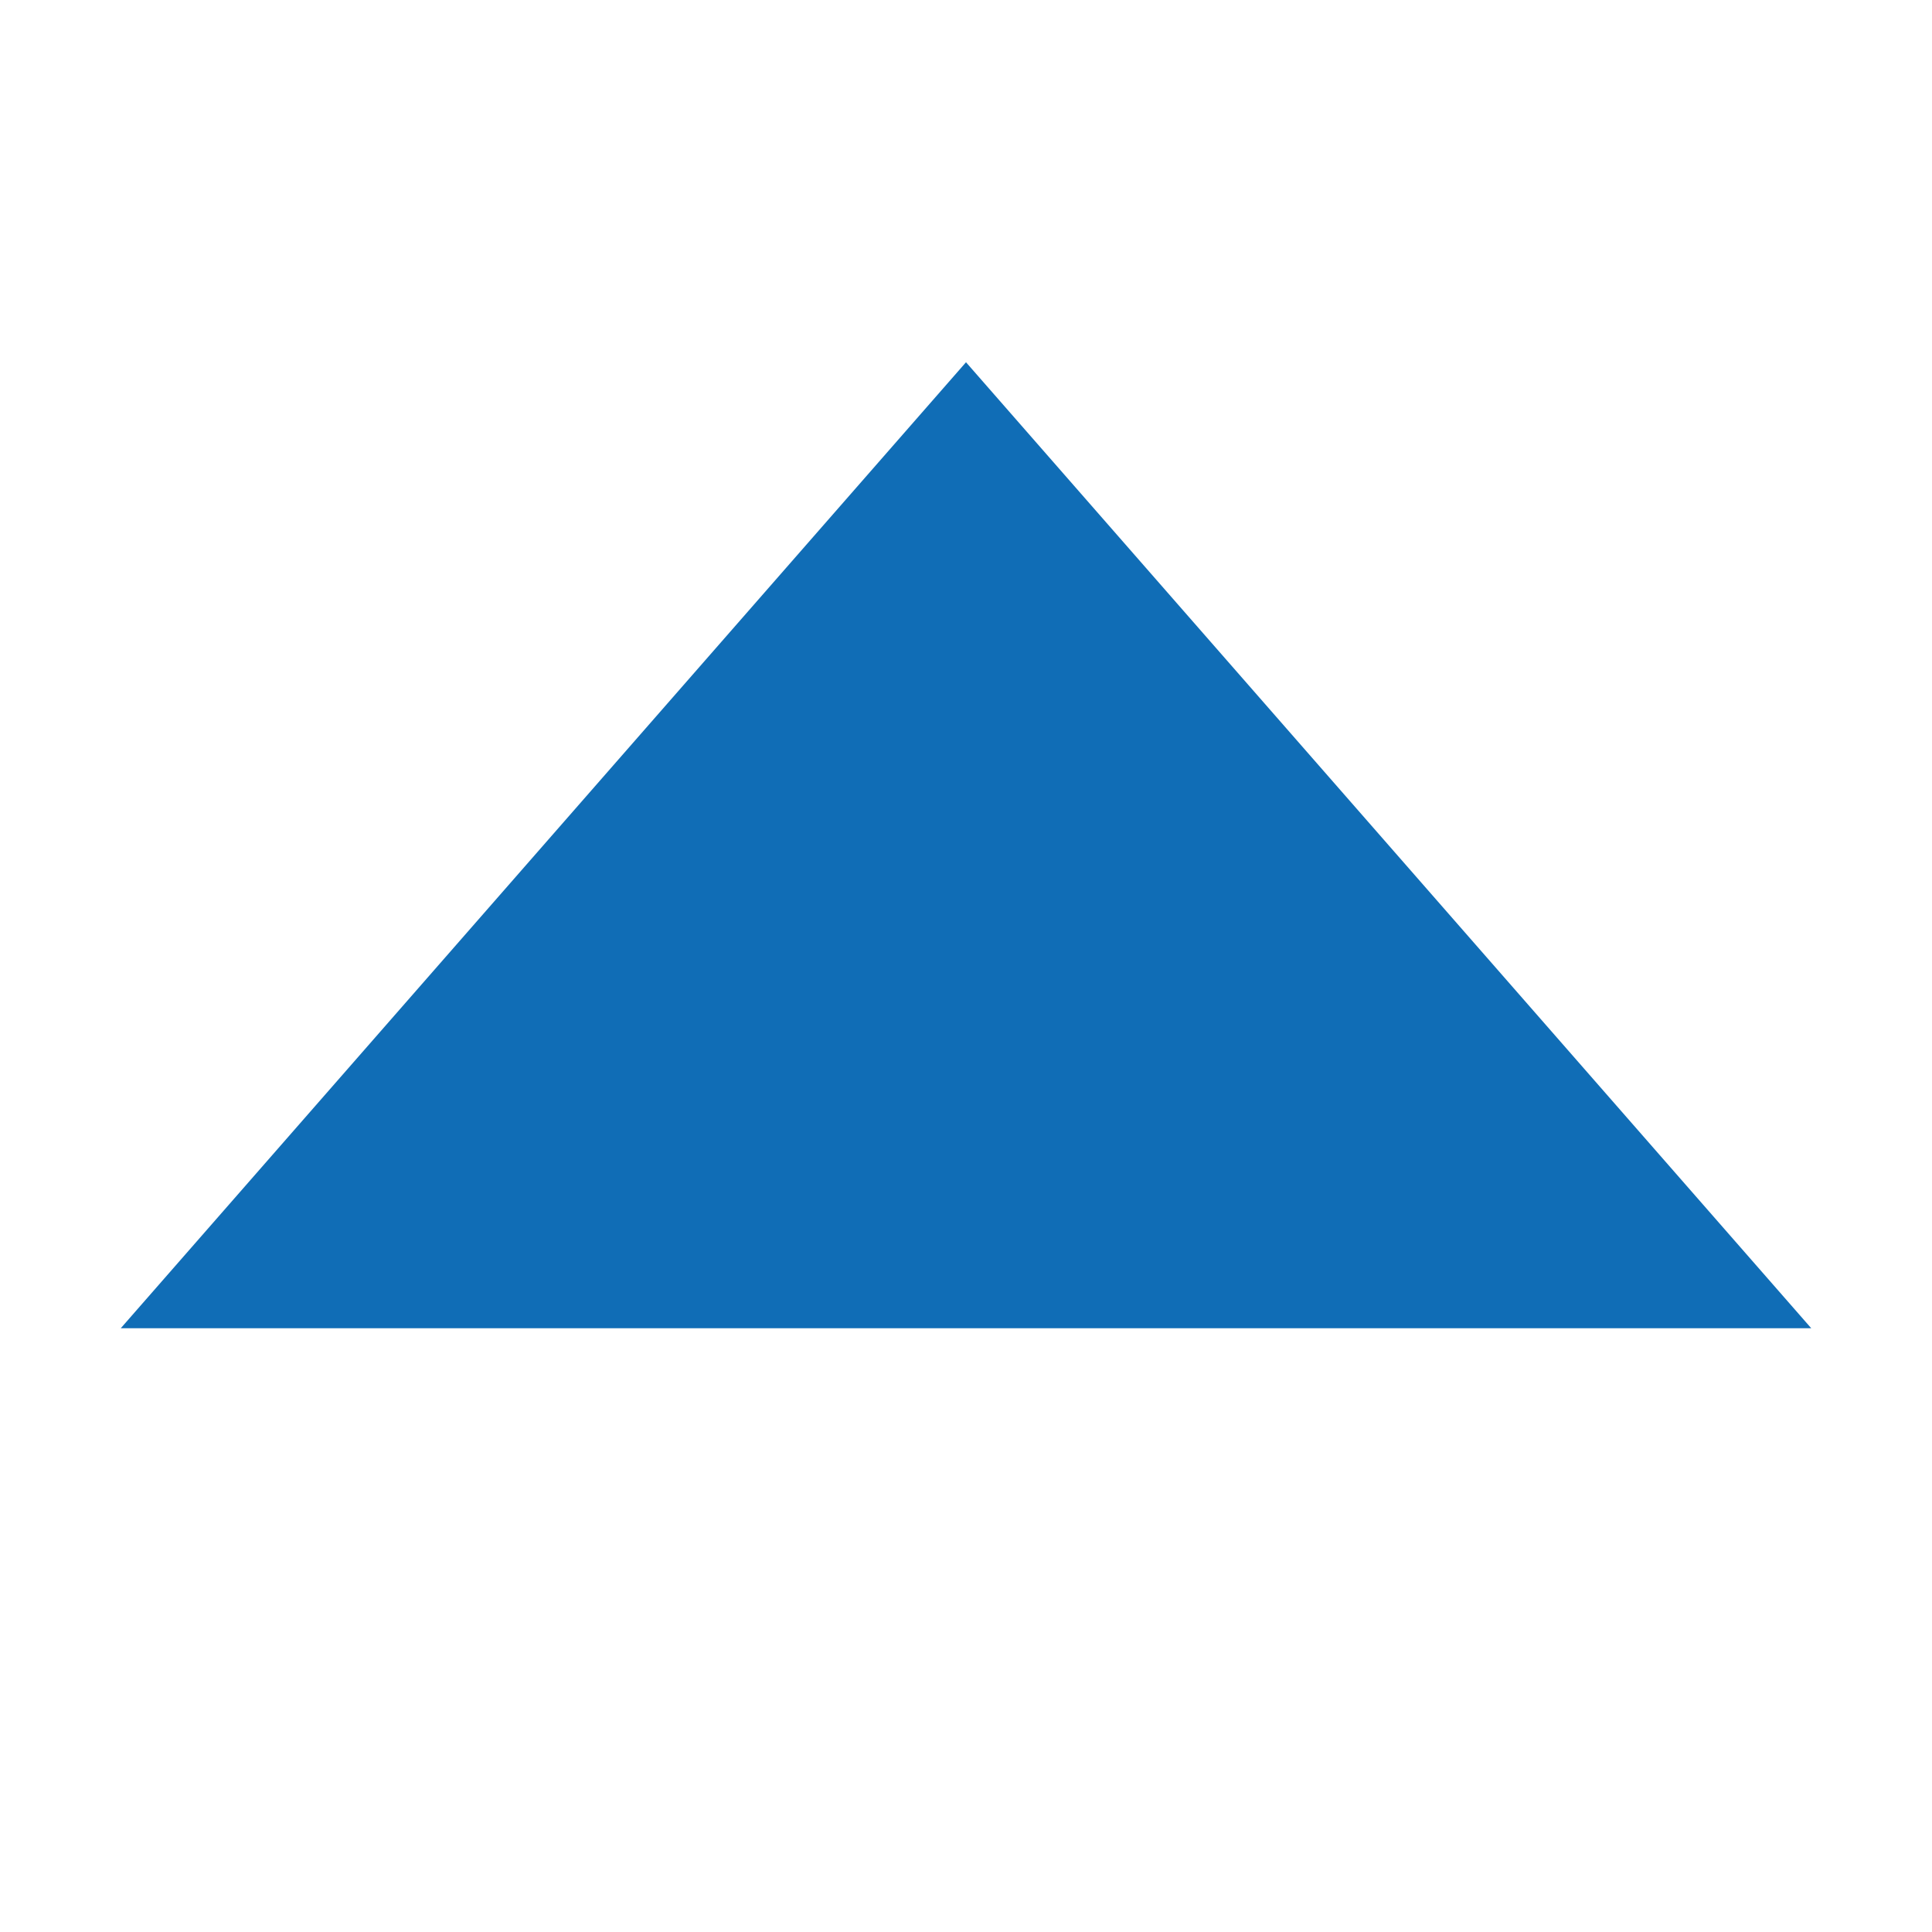
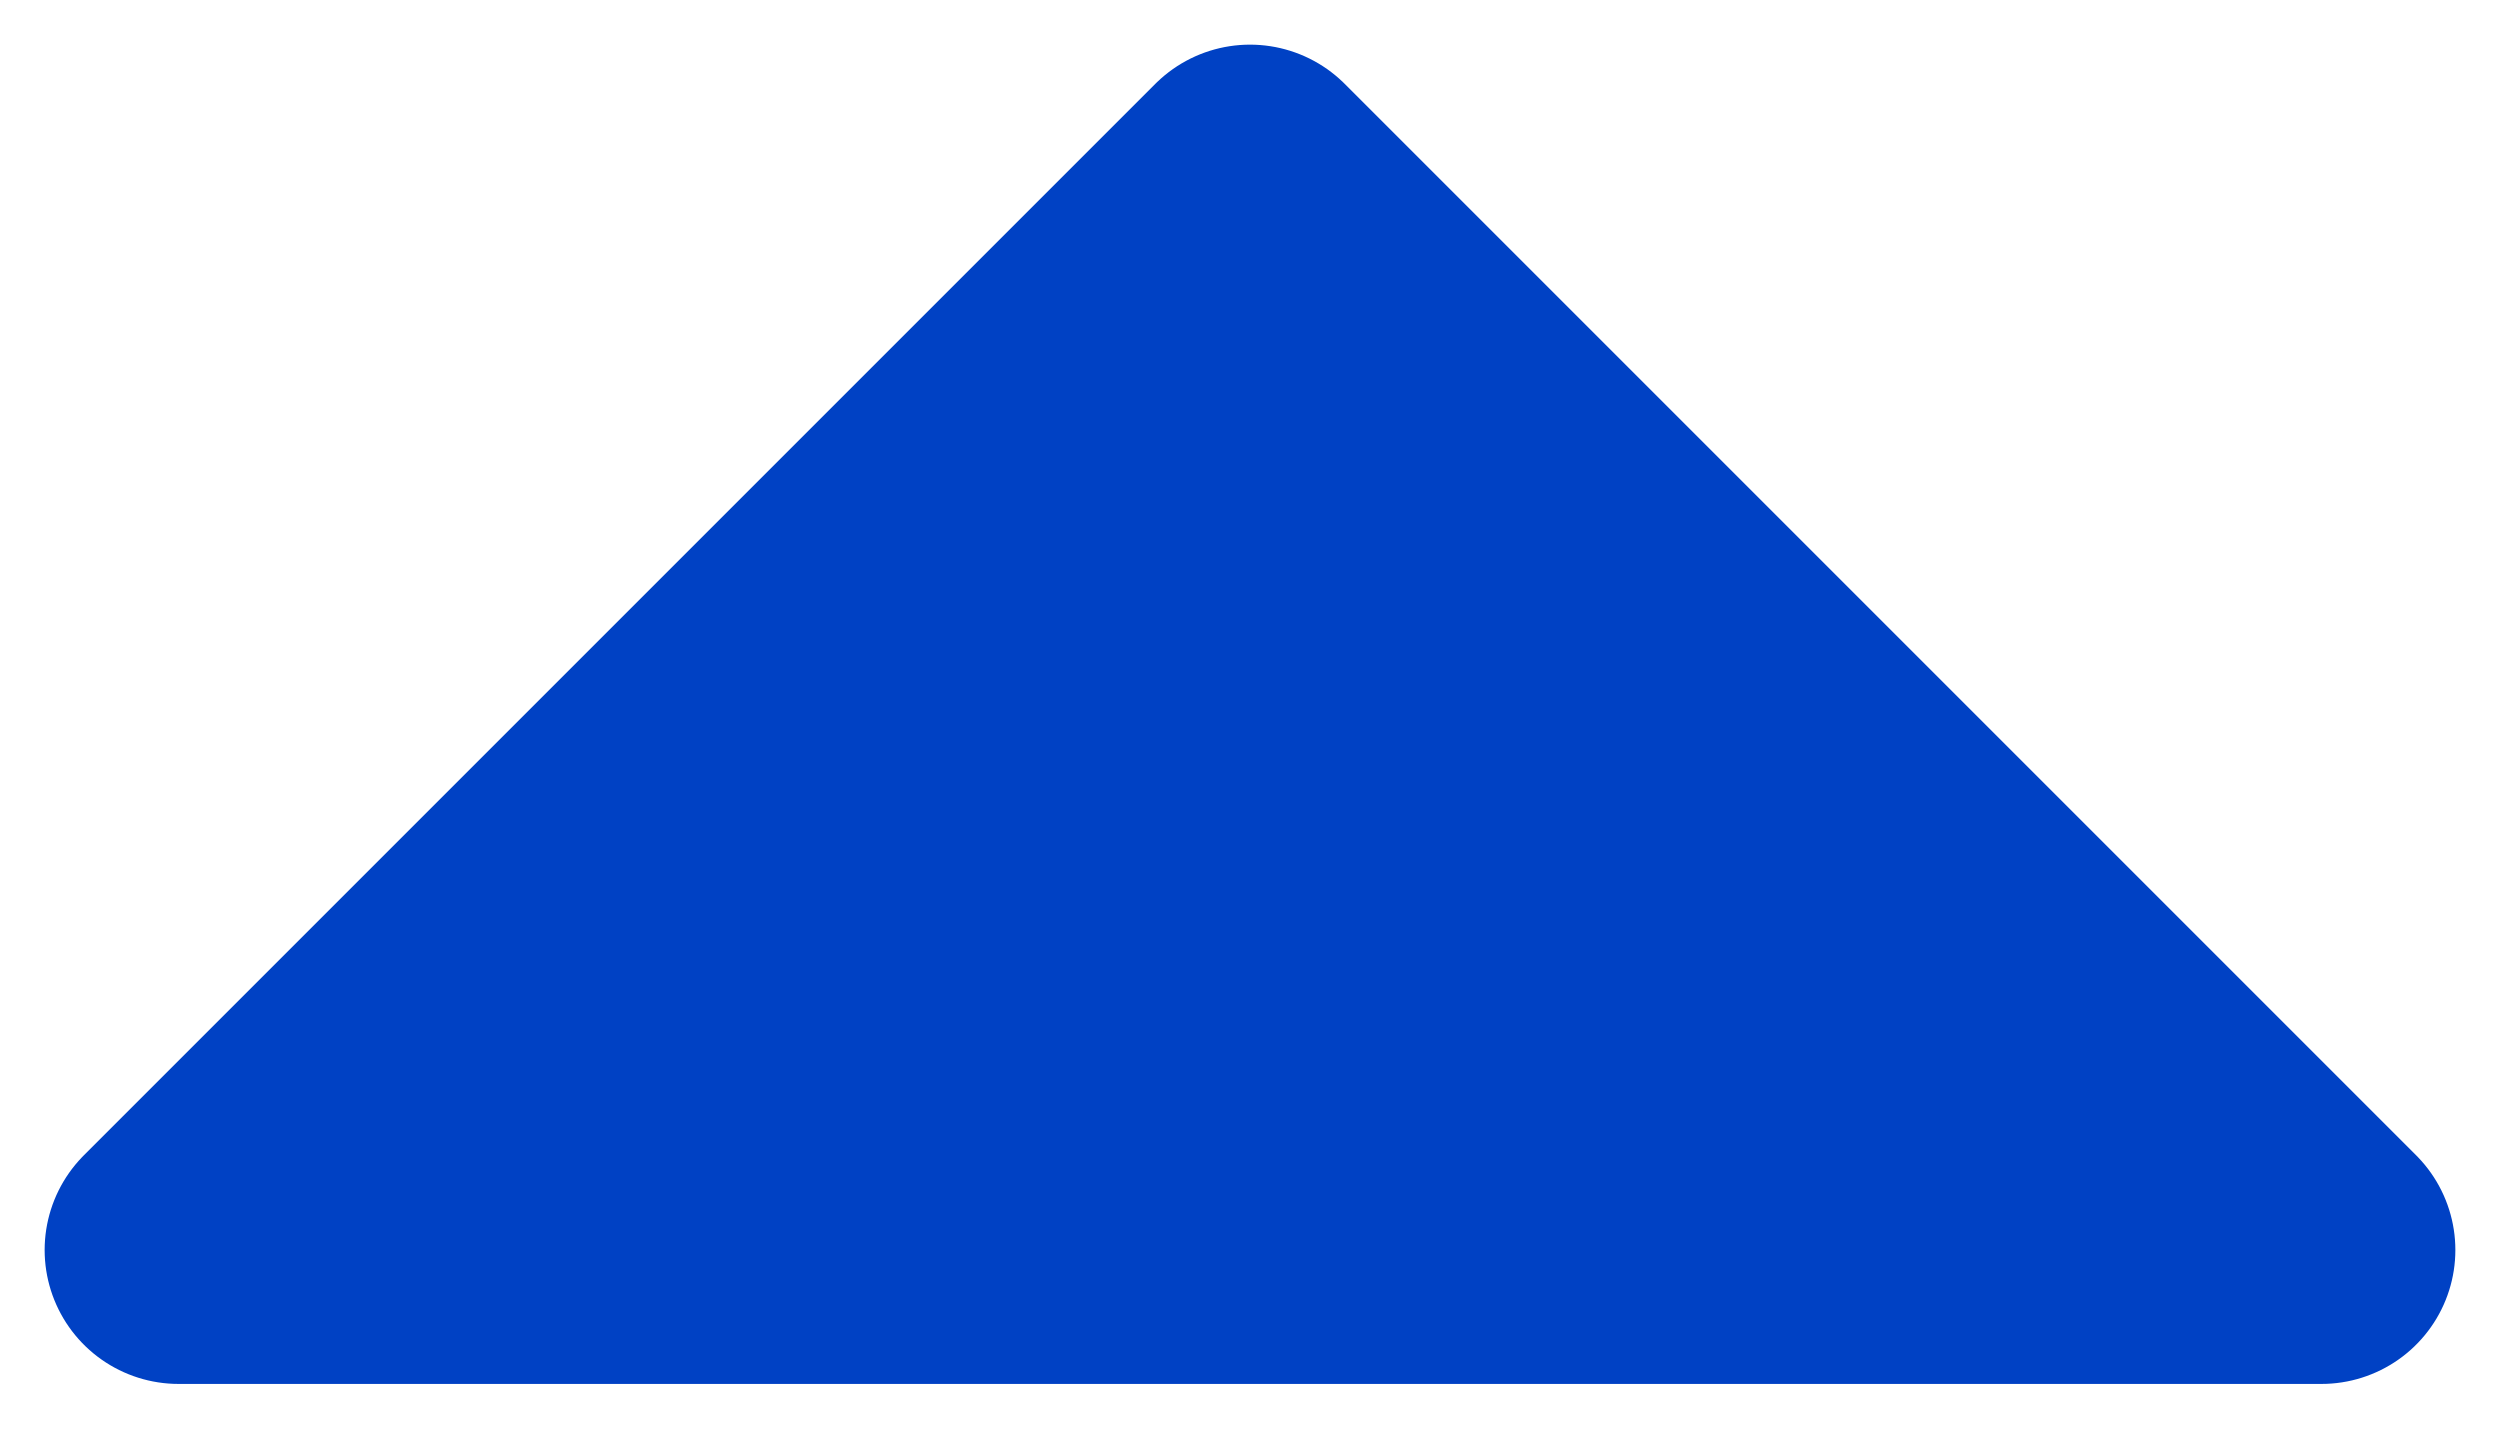
- <svg xmlns="http://www.w3.org/2000/svg" width="800px" height="800px" viewBox="0 0 1024 1024" class="icon" version="1.1" fill="#106DB6">
-   <g id="SVGRepo_bgCarrier" stroke-width="0" />
-   <g id="SVGRepo_tracerCarrier" stroke-linecap="round" stroke-linejoin="round" />
-   <g id="SVGRepo_iconCarrier">
-     <path d="M512 192l448 512H64z" fill="#106DB6" />
-   </g>
+ <svg xmlns="http://www.w3.org/2000/svg" width="14" height="8" viewBox="0 0 14 8" fill="none">
+   <path d="M1 7L7 1L13 7L1 7Z" fill="#0041C4" stroke="#0041C4" stroke-width="1.5" stroke-linecap="round" stroke-linejoin="round" />
</svg>
